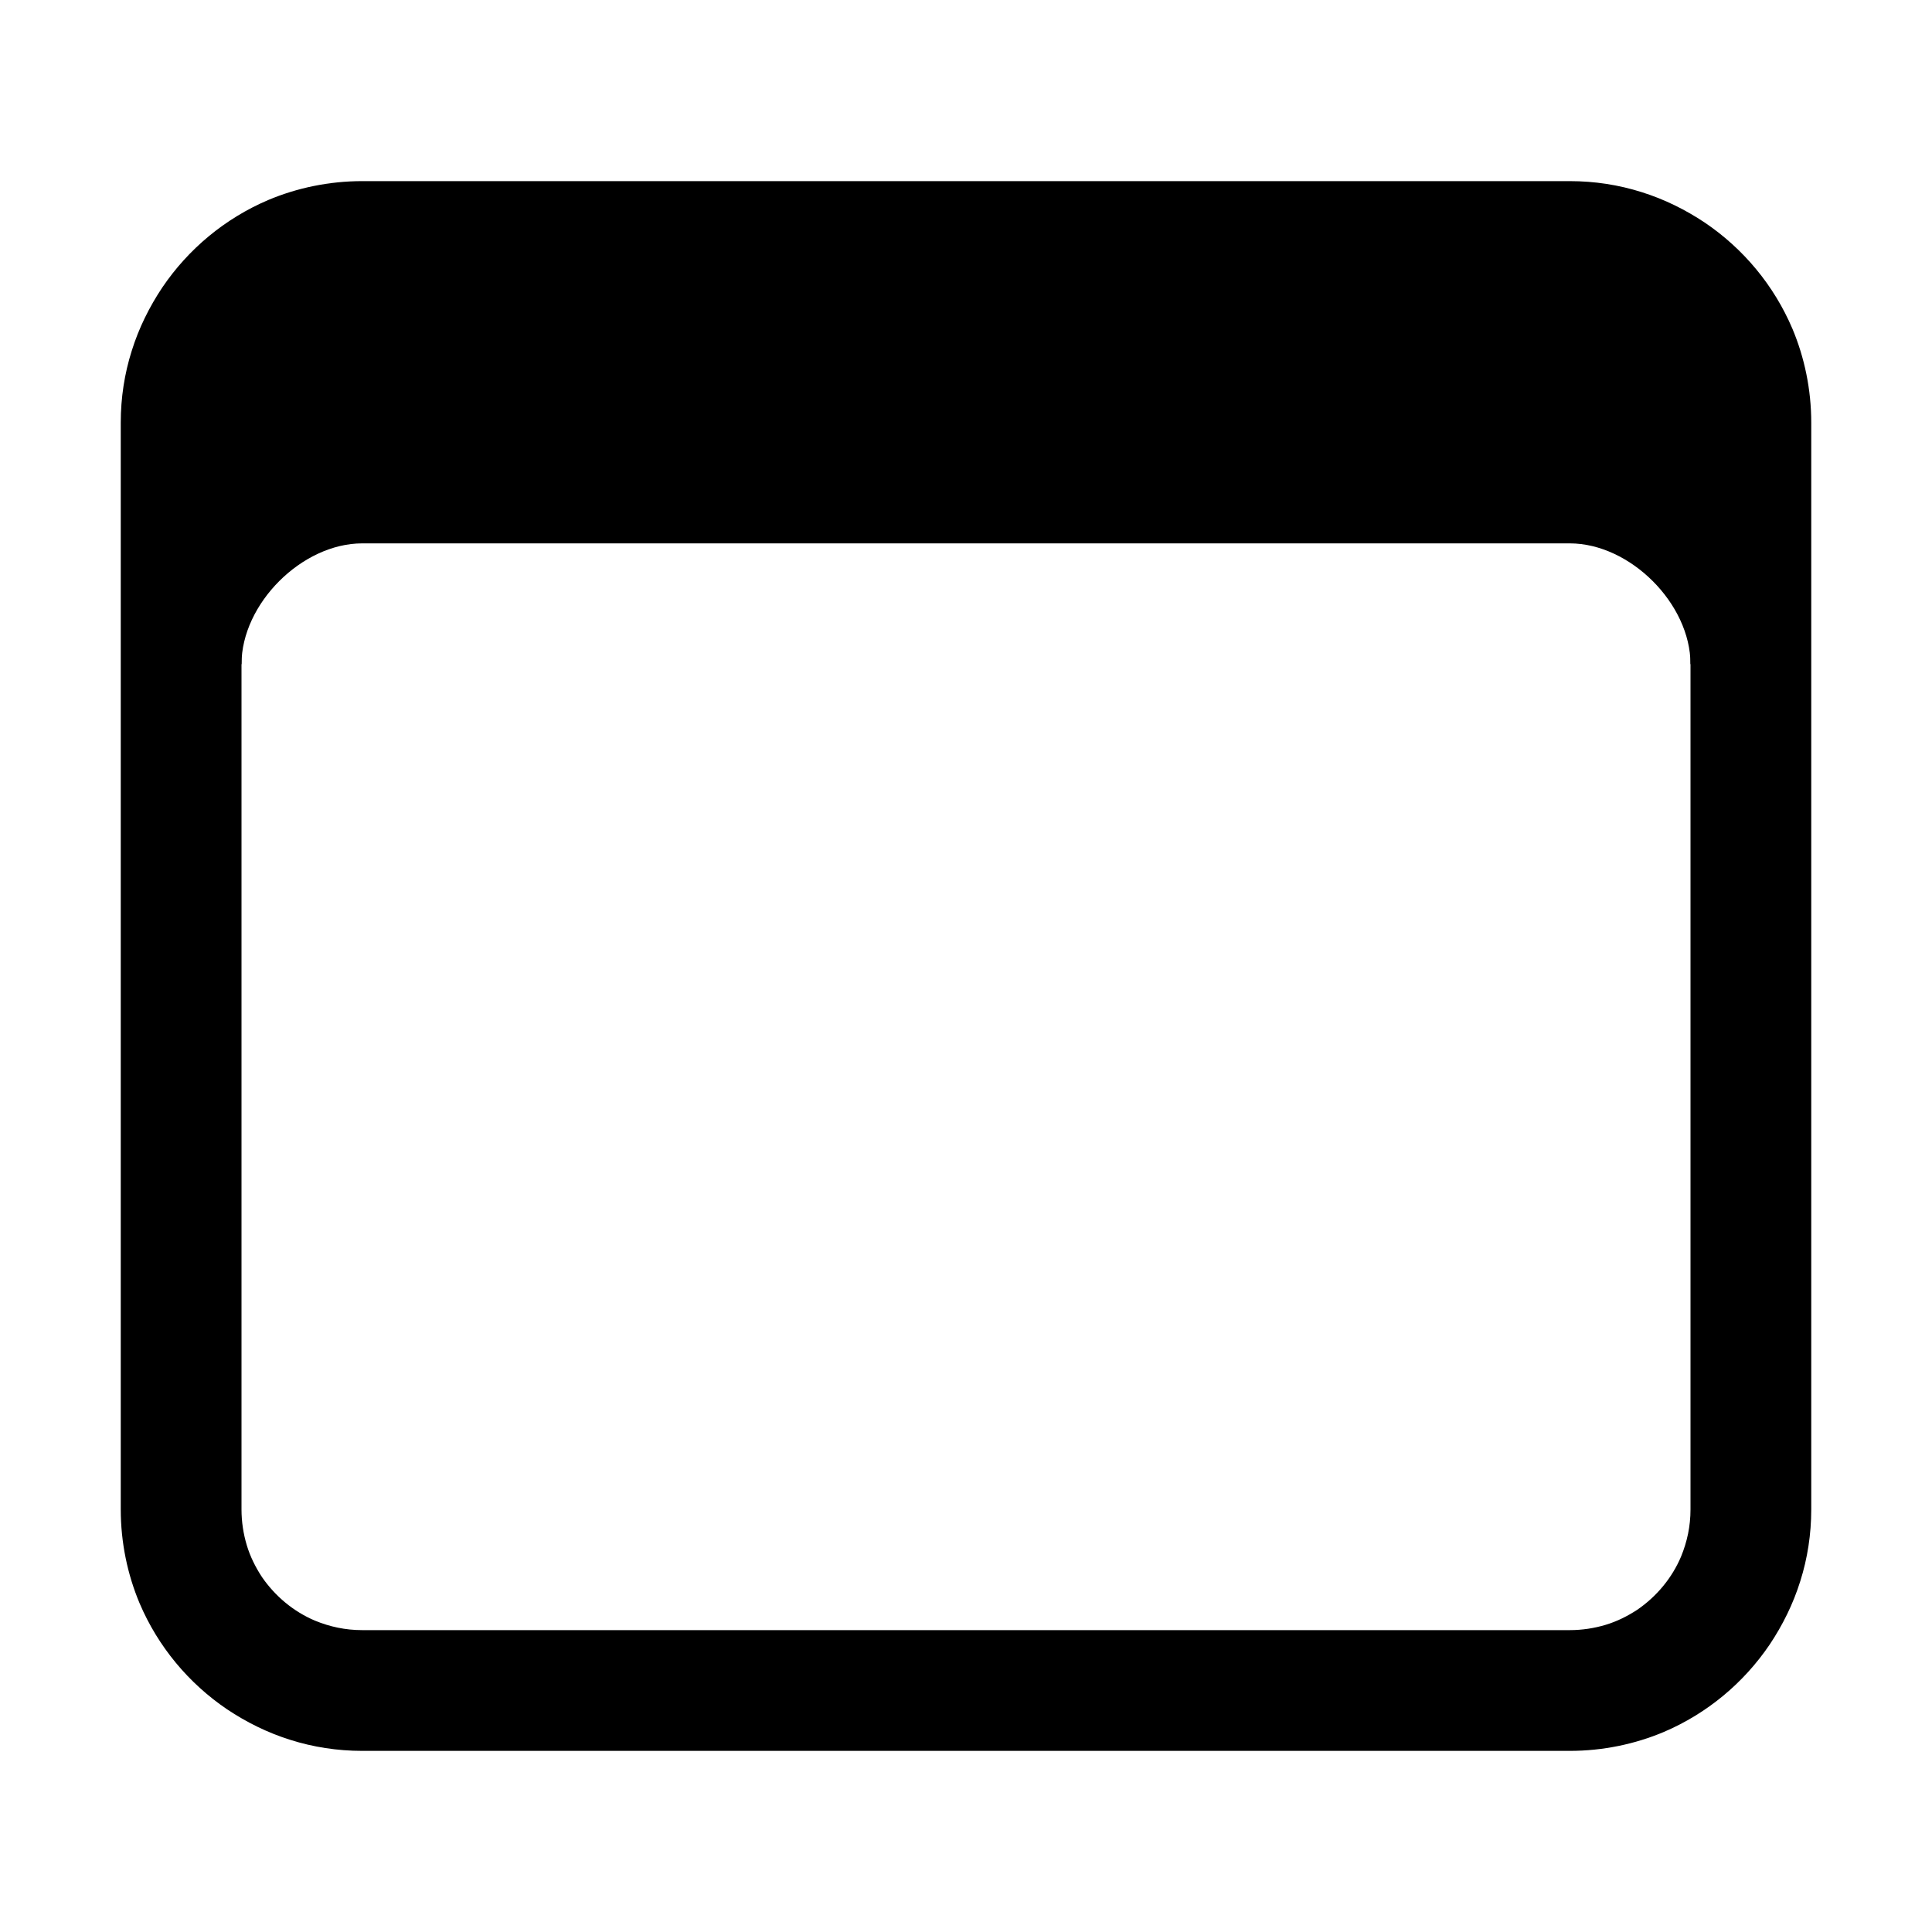
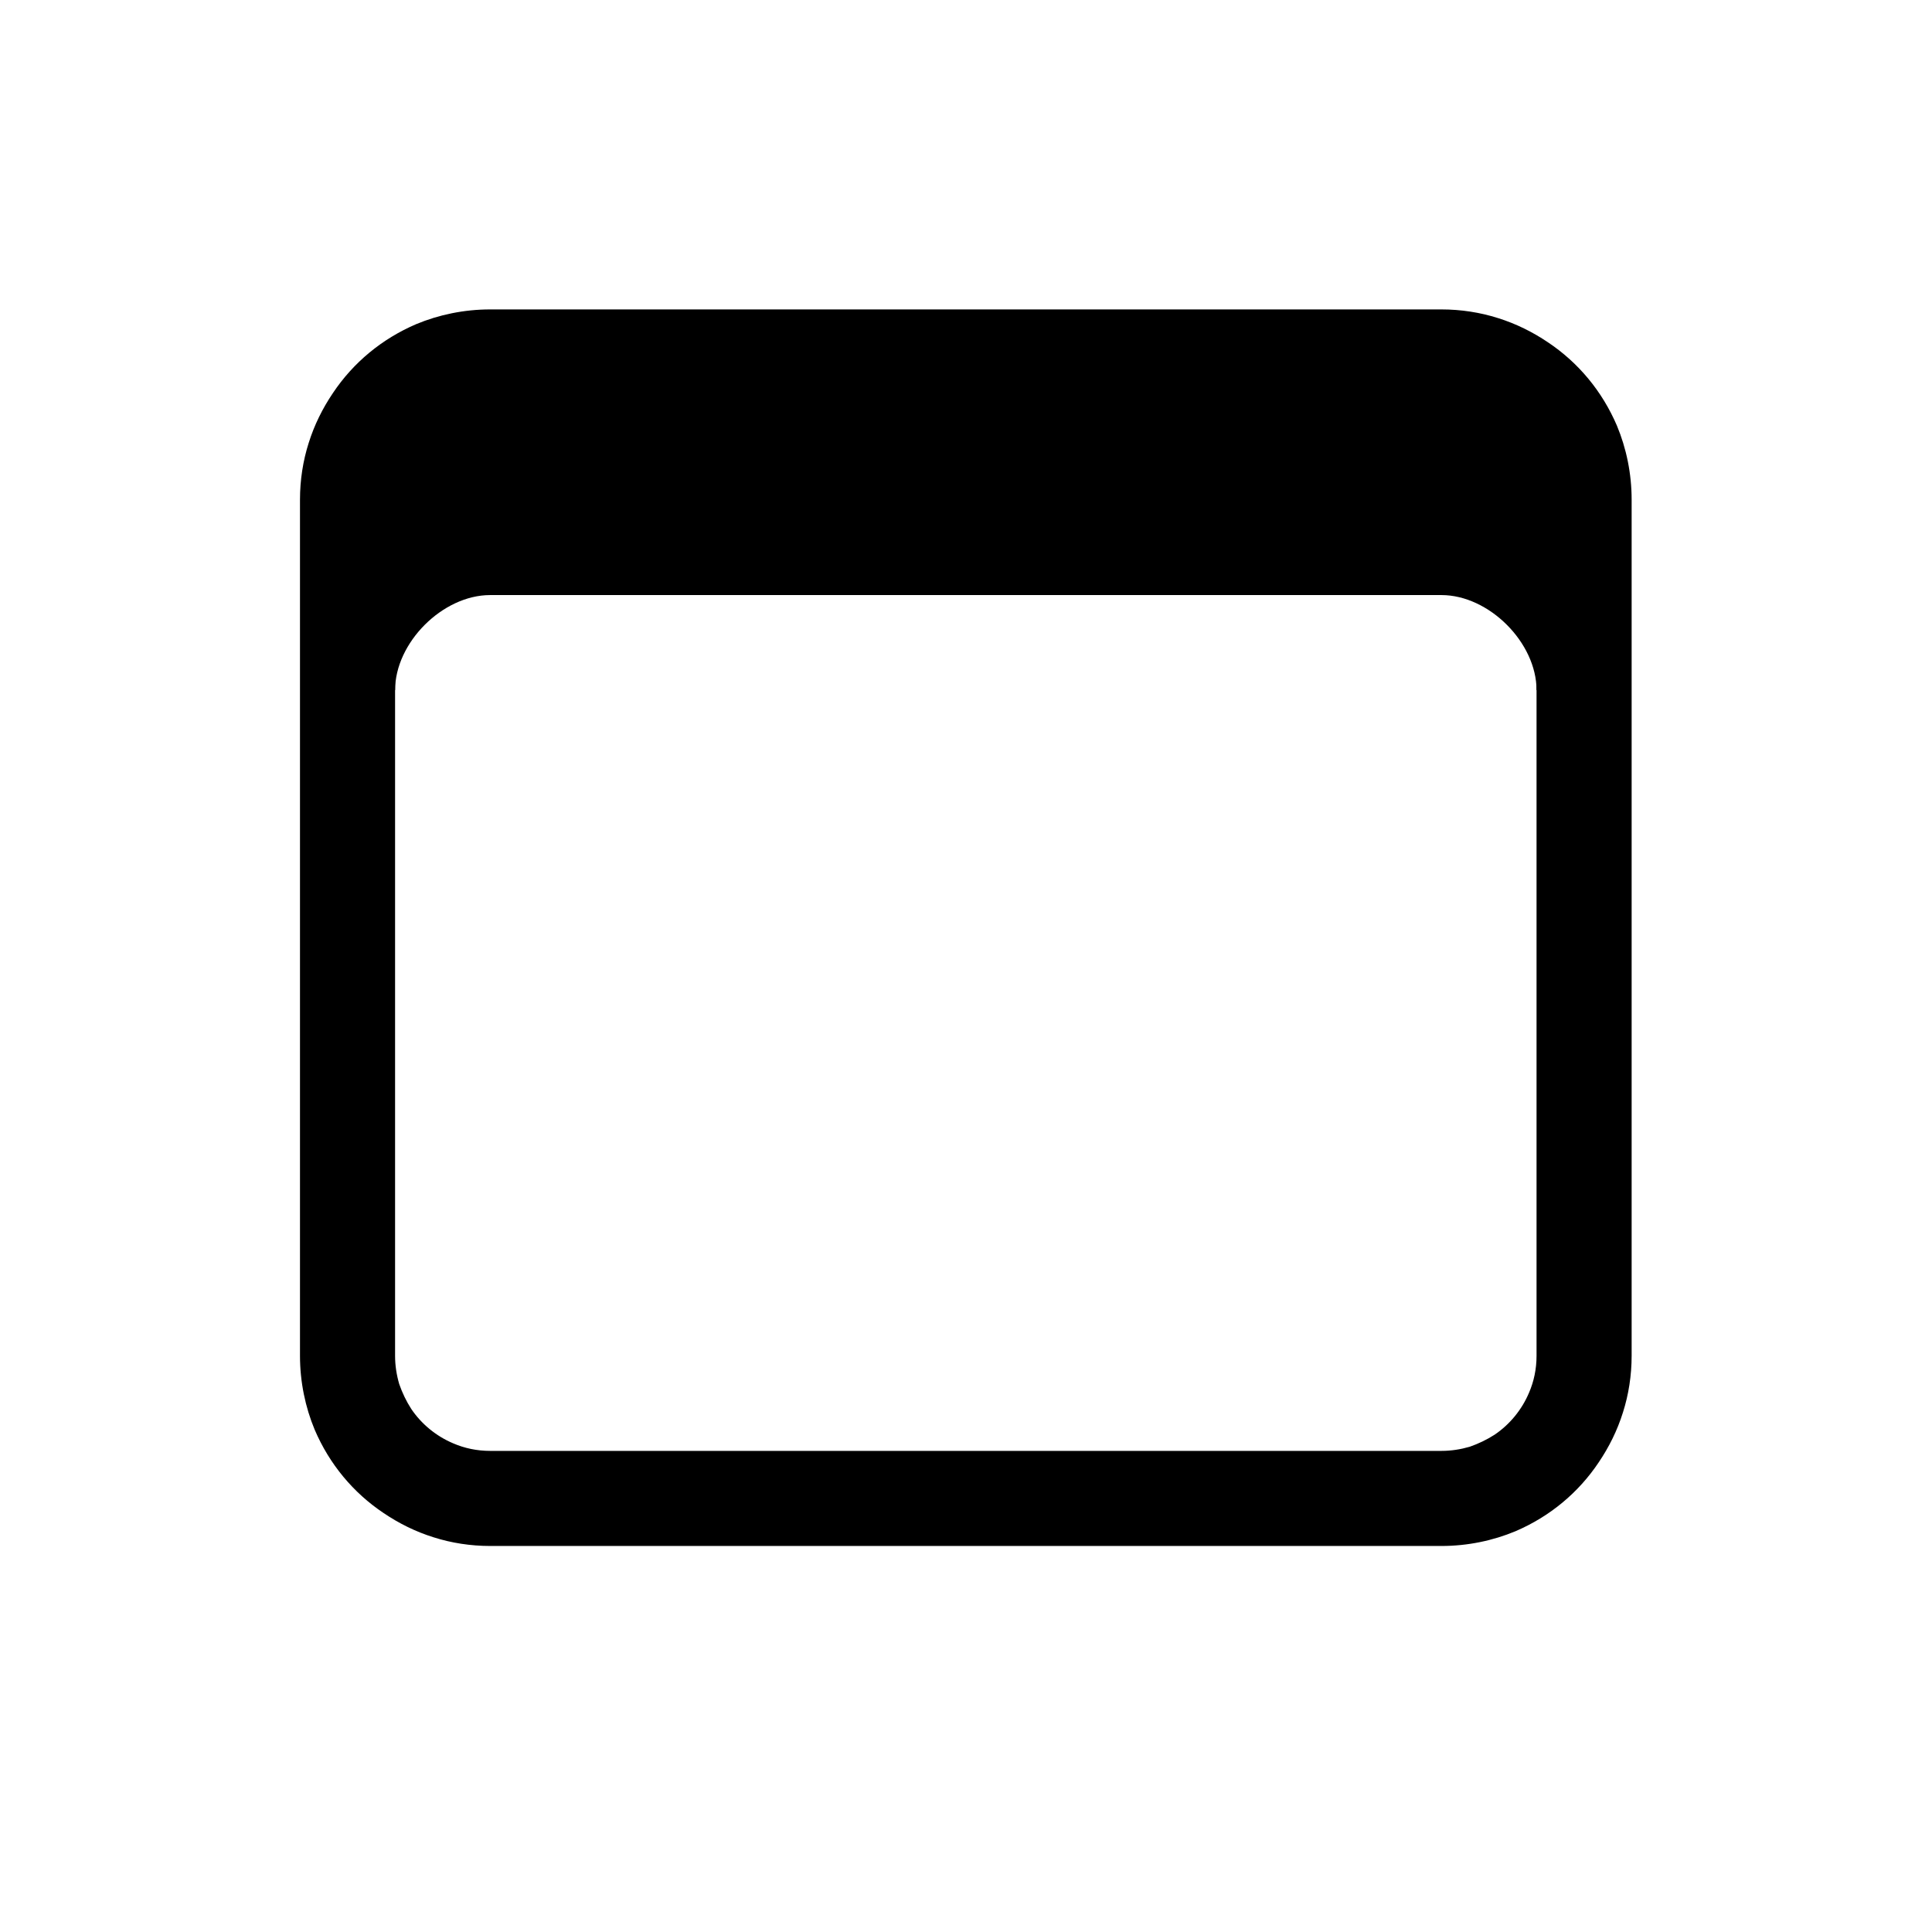
<svg xmlns="http://www.w3.org/2000/svg" width="512" height="512" viewBox="0 0 512 512">
-   <path d="M96 64v16h320c4.5 0 8.6.9 12.5 2.5 5.7 2.4 10.6 6.5 14.1 11.6 1.7 2.6 3.1 5.4 4 8.4.9 3 1.4 6.2 1.4 9.5v288c0 4.5-.9 8.6-2.5 12.5-2.4 5.7-6.5 10.6-11.6 14.1-2.6 1.7-5.4 3.1-8.4 4-3 .9-6.2 1.4-9.5 1.4H96c-4.5 0-8.6-.9-12.5-2.5-5.7-2.4-10.6-6.5-14.1-11.6-1.7-2.6-3.1-5.4-4-8.4-.9-3-1.4-6.2-1.4-9.5V112c0-4.5.9-8.6 2.5-12.5 2.4-5.7 6.5-10.6 11.6-14.1 2.6-1.7 5.4-3.1 8.4-4 3-.9 6.2-1.4 9.5-1.4V48c-8.8 0-17.3 1.8-24.9 5C59.6 57.9 49.9 66 43 76.2c-3.4 5.1-6.2 10.7-8.1 16.8-1.9 6-2.9 12.4-2.9 19v288c0 8.8 1.8 17.3 5 24.9 4.9 11.5 13 21.2 23.2 28.1 5.1 3.4 10.7 6.2 16.8 8.1 6 1.9 12.4 2.9 19 2.9h320c8.8 0 17.3-1.8 24.9-5 11.5-4.9 21.2-13 28.1-23.2 3.4-5.1 6.2-10.7 8.1-16.8 1.9-6 2.9-12.4 2.9-19V112c0-8.8-1.8-17.3-5-24.9-4.9-11.5-13-21.2-23.2-28.1-5.1-3.4-10.7-6.2-16.8-8.1-6-1.9-12.4-2.9-19-2.9H96v16z" />
-   <path d="M397.8 64H114.2C77.7 64 48 94.1 48 131.2V176h16c0-16 16-32 32-32h320c16 0 32 16 32 32h16v-44.8c0-37.1-29.7-67.2-66.2-67.2z" />
+   <path d="M129.9 94.6v12.6H382c3.5 0 6.8.7 9.8 2 4.5 1.9 8.4 5.1 11.1 9.1 1.3 2 2.4 4.3 3.2 6.6.7 2.4 1.1 4.9 1.1 7.5v226.9c0 3.5-.7 6.8-2 9.8-1.9 4.5-5.1 8.4-9.1 11.1-2 1.3-4.3 2.4-6.6 3.2-2.4.7-4.9 1.1-7.5 1.1H129.9c-3.5 0-6.8-.7-9.8-2-4.5-1.9-8.4-5.1-11.1-9.1-1.3-2-2.4-4.3-3.2-6.6-.7-2.4-1.1-4.9-1.1-7.5V132.4c0-3.5.7-6.8 2-9.8 1.9-4.5 5.1-8.4 9.1-11.1 2-1.3 4.3-2.4 6.6-3.2 2.4-.7 4.9-1.1 7.5-1.1V82c-6.9 0-13.6 1.4-19.6 3.9-9.1 3.9-16.7 10.2-22.1 18.3-2.7 4-4.9 8.4-6.4 13.2-1.5 4.7-2.3 9.8-2.3 15v226.9c0 6.9 1.4 13.6 3.9 19.6 3.9 9.1 10.2 16.7 18.3 22.1 4 2.7 8.4 4.9 13.2 6.4 4.7 1.5 9.8 2.3 15 2.3H382c6.9 0 13.6-1.4 19.6-3.9 9.1-3.9 16.7-10.2 22.1-18.3 2.7-4 4.9-8.4 6.4-13.2 1.5-4.7 2.3-9.8 2.3-15V132.4c0-6.9-1.4-13.6-3.9-19.6-3.9-9.1-10.2-16.7-18.3-22.1-4-2.7-8.4-4.9-13.2-6.4-4.7-1.5-9.8-2.3-15-2.3H129.9v12.6z" />
+   <path d="M367.7 94.6H144.3c-28.8 0-52.2 23.7-52.2 53v35.3h12.6c0-12.6 12.6-25.2 25.2-25.2H382c12.6 0 25.2 12.6 25.2 25.2h12.6v-35.3c.1-29.3-23.3-53-52.1-53z" />
</svg>
